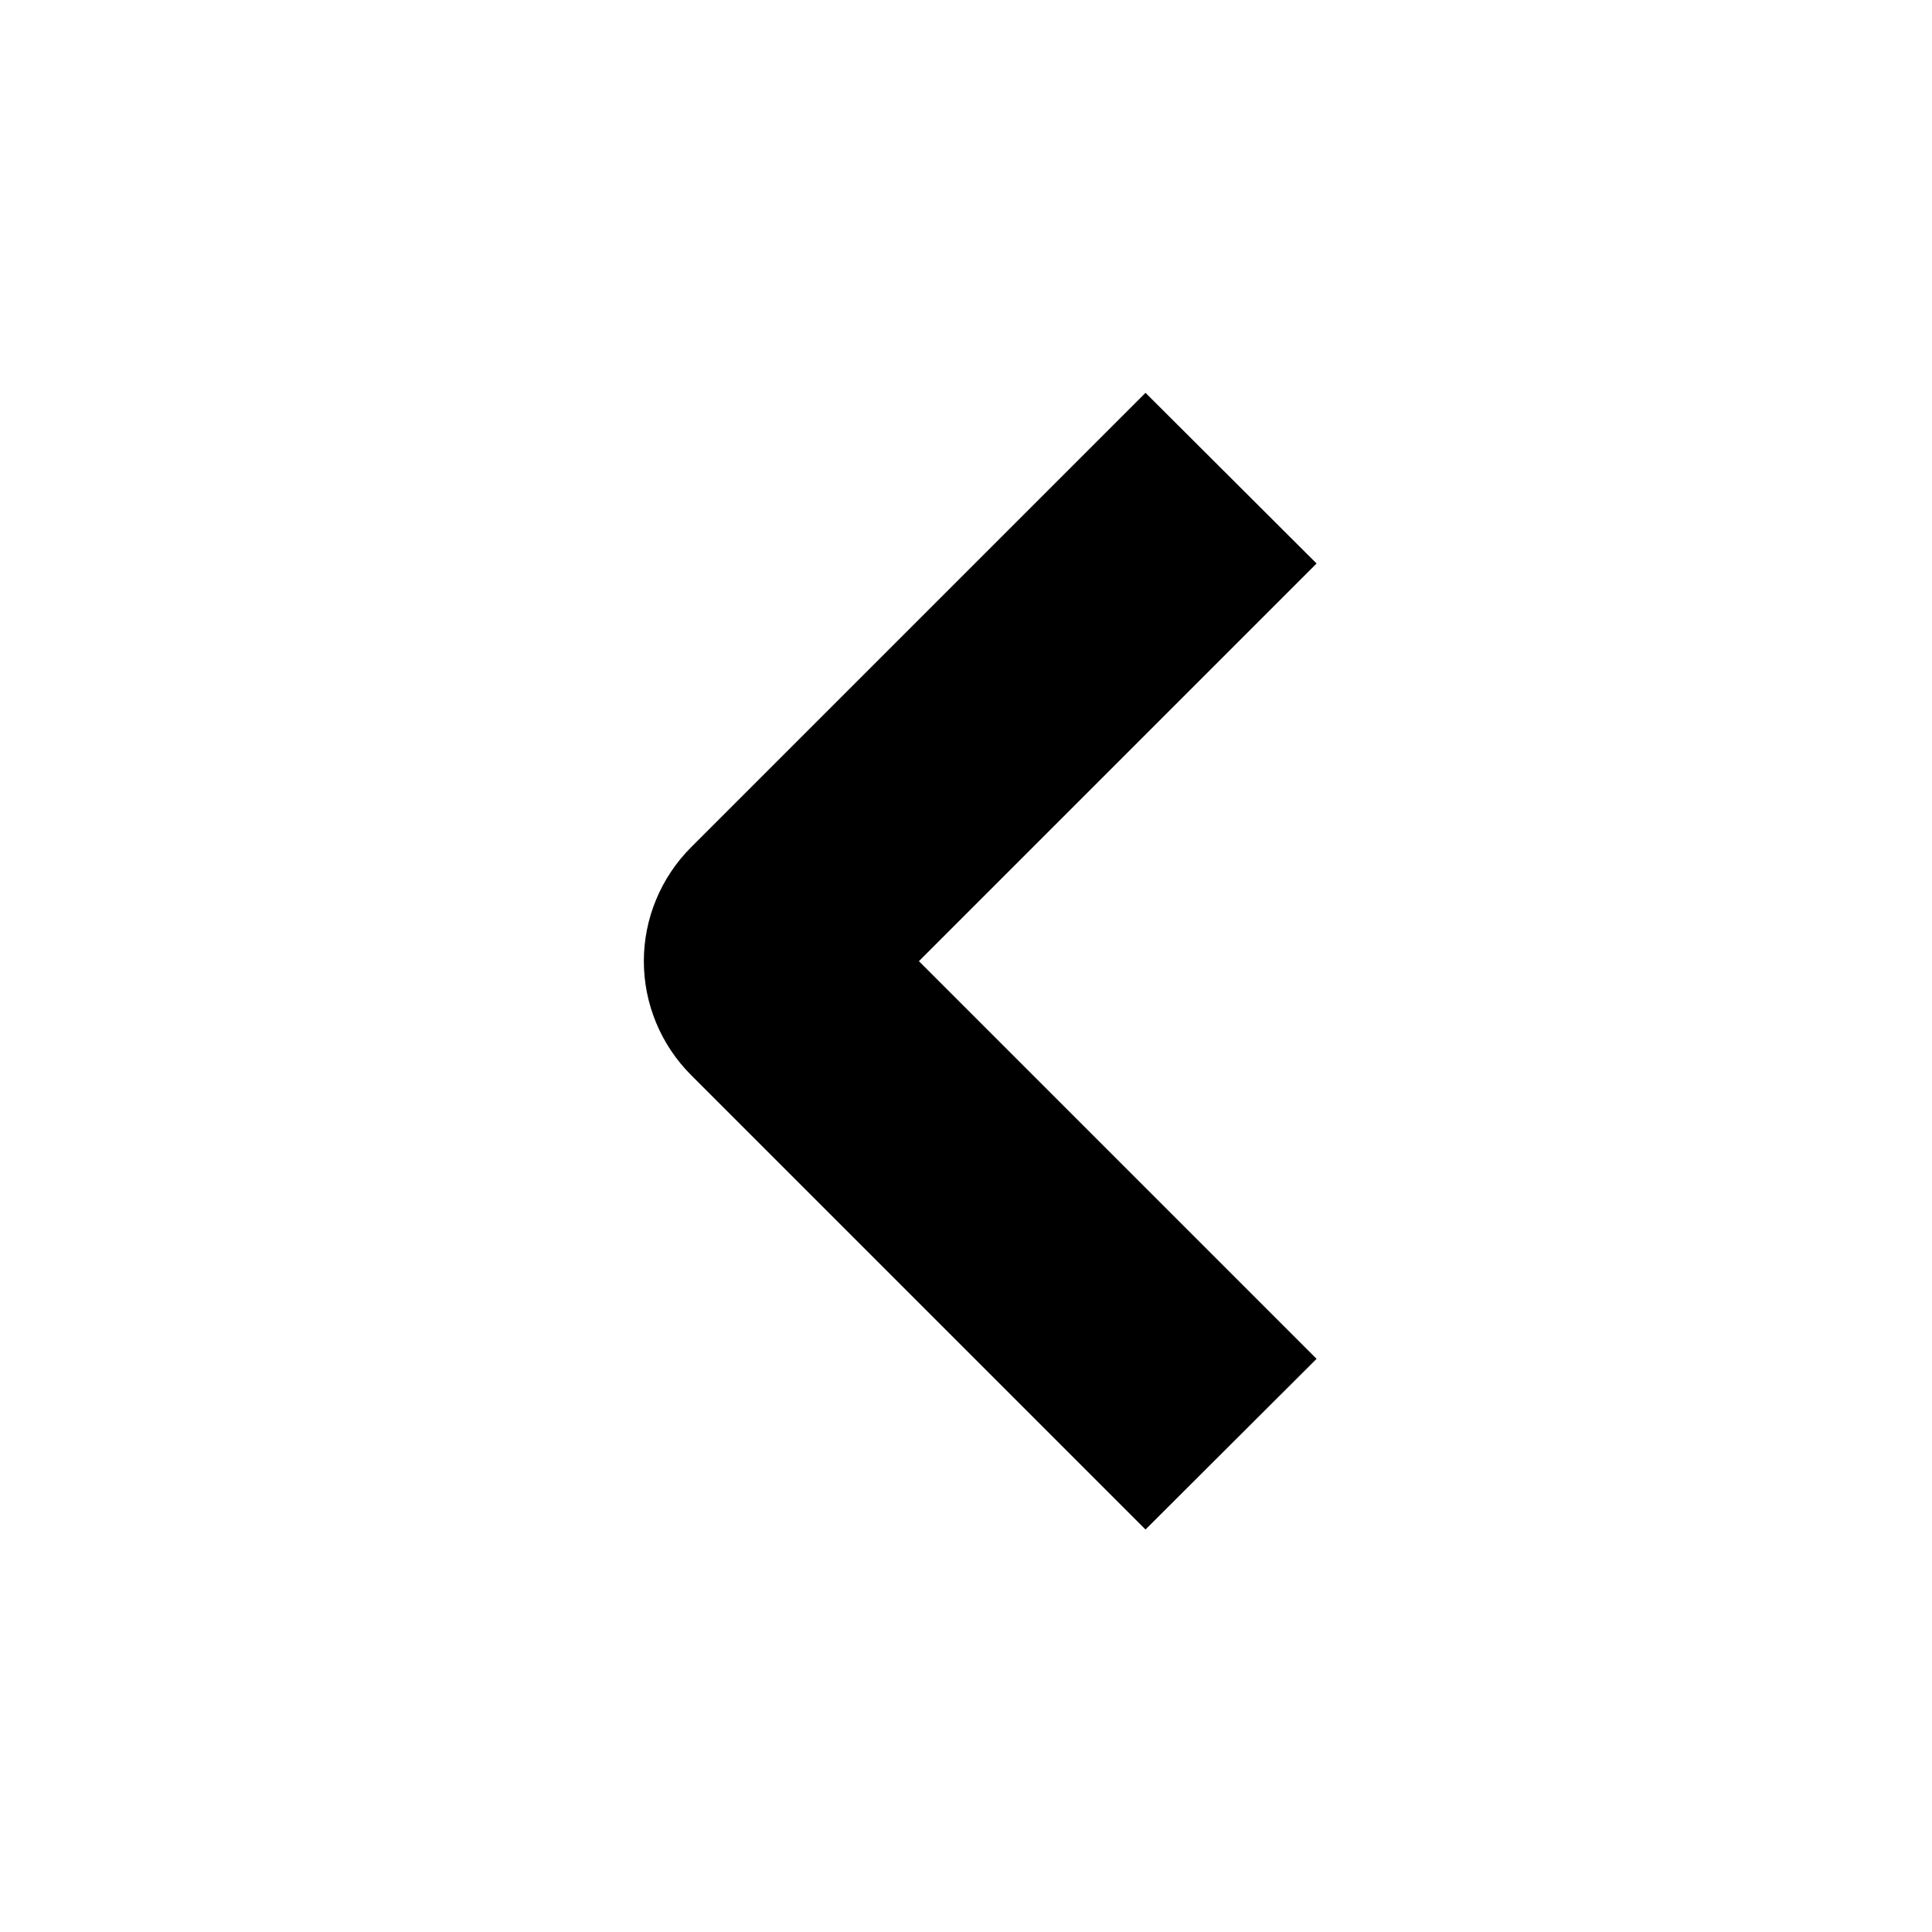
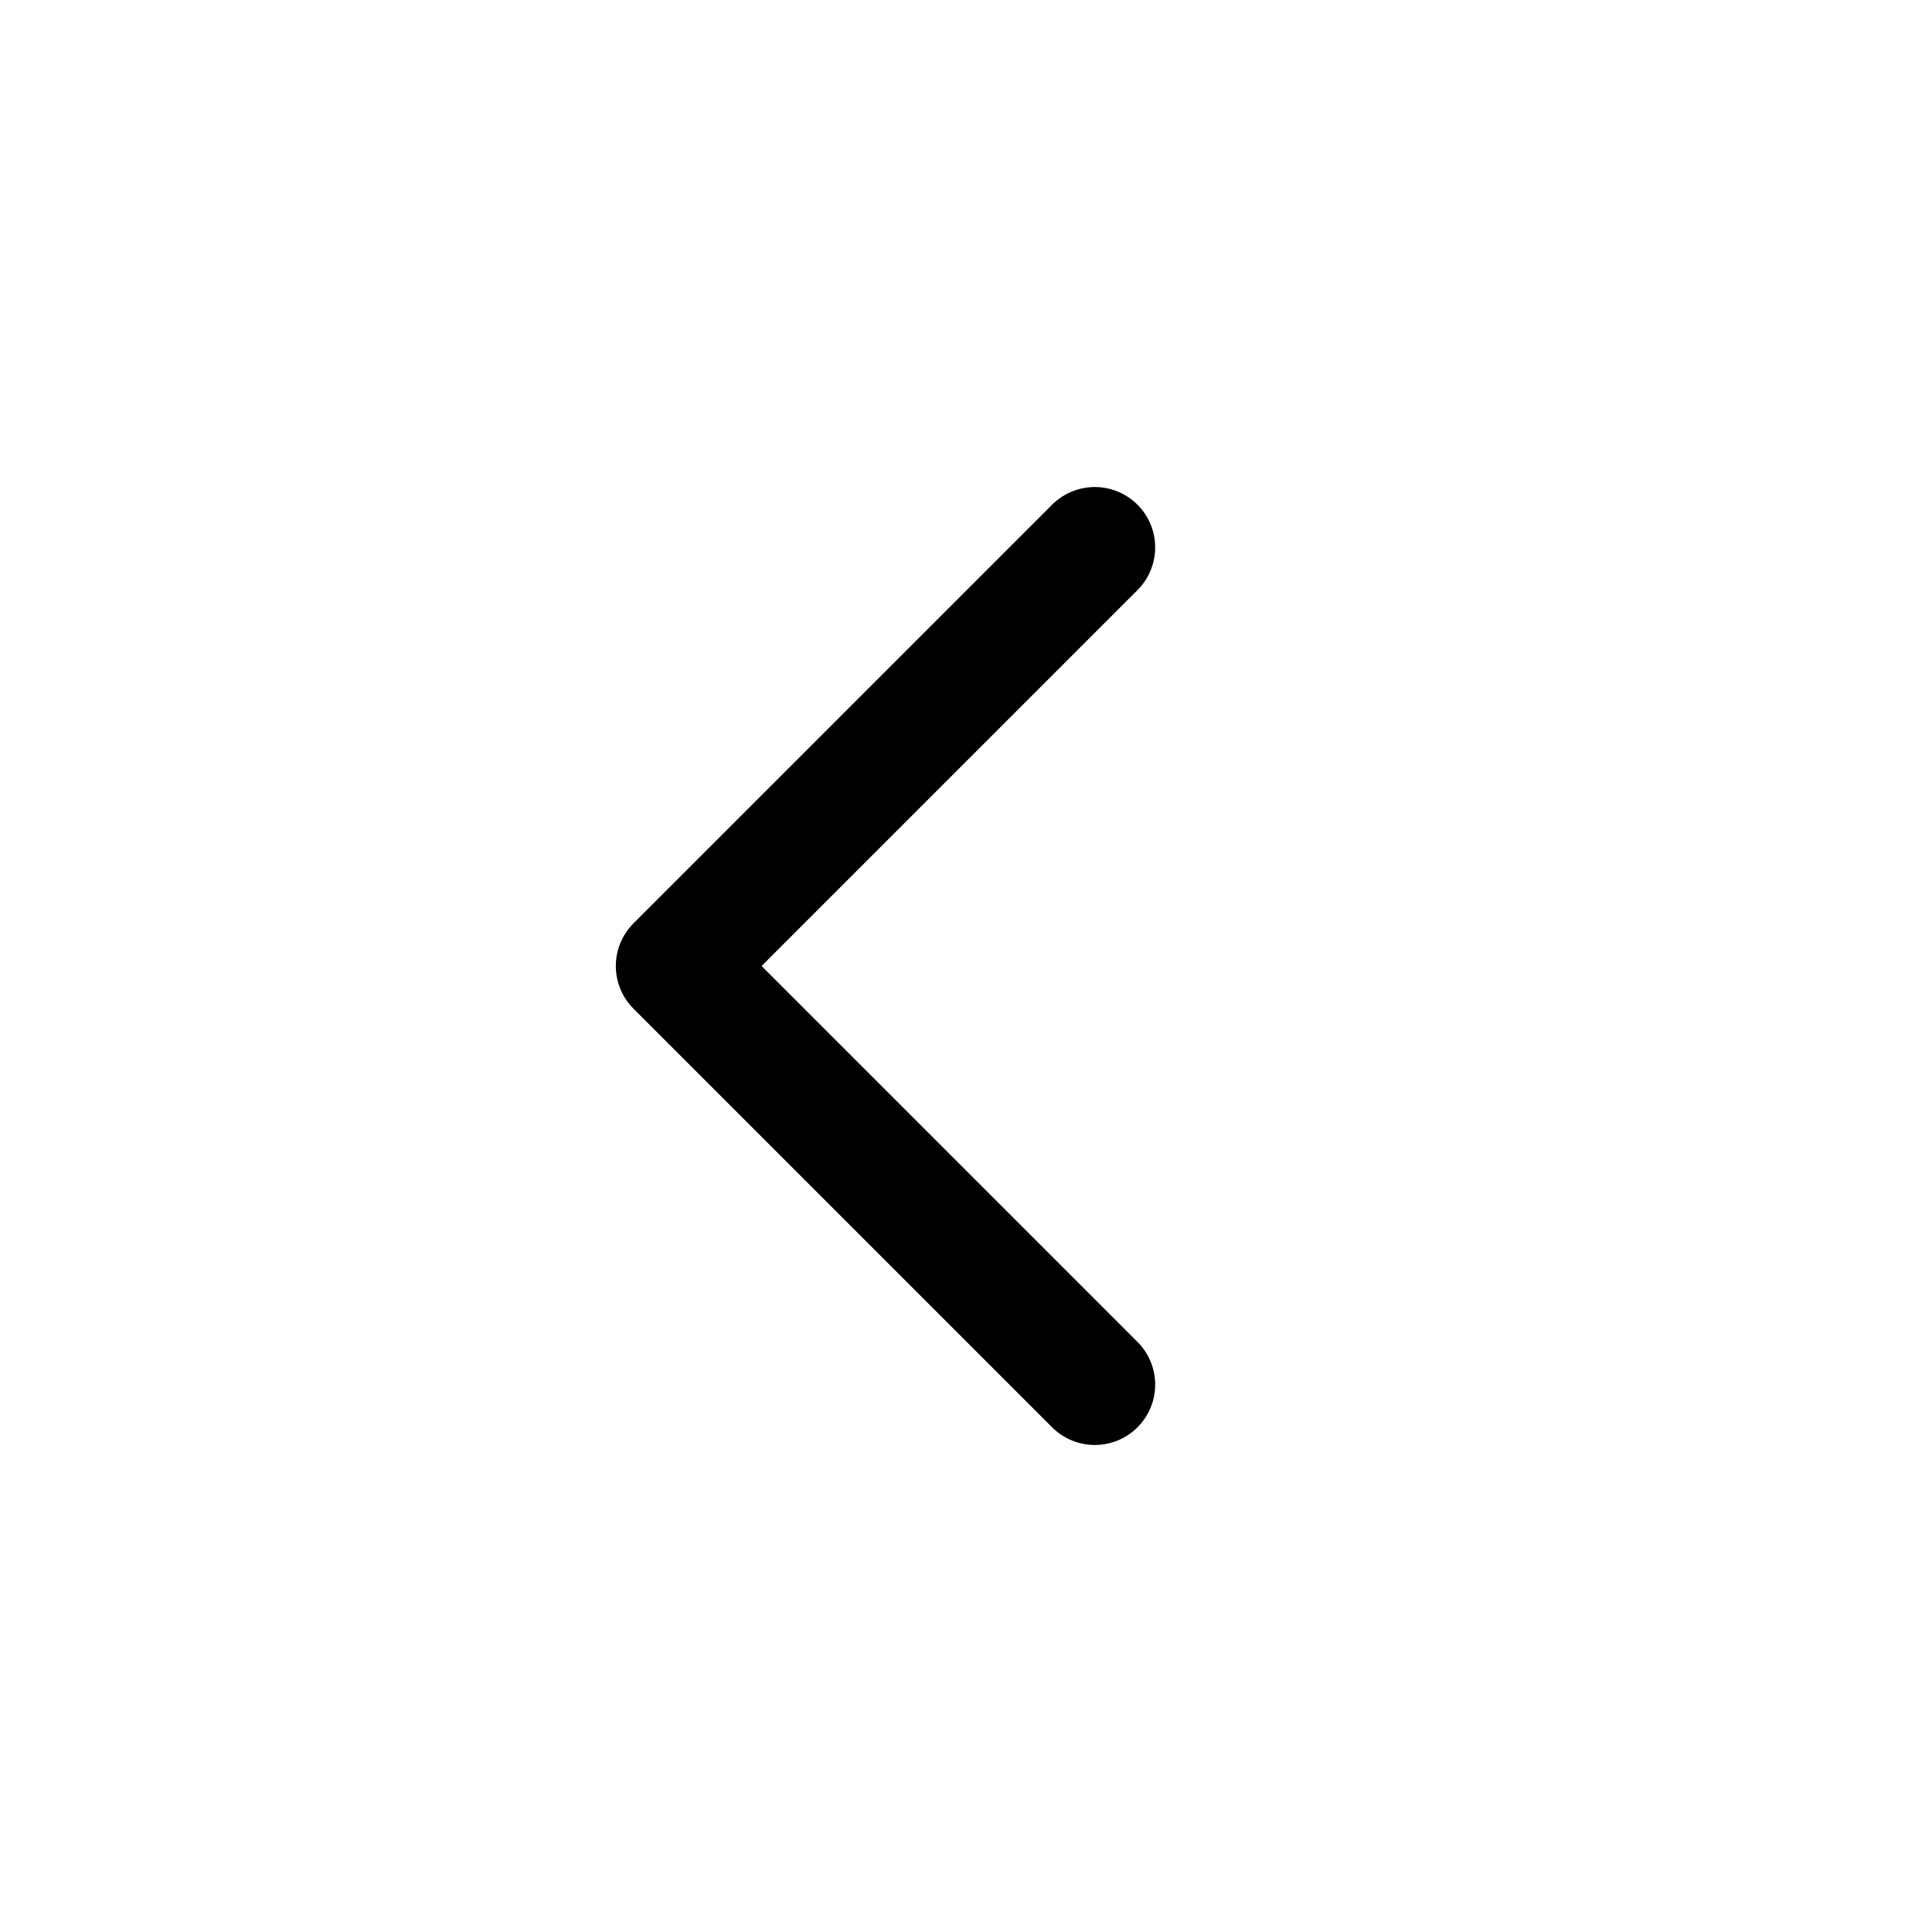
<svg xmlns="http://www.w3.org/2000/svg" width="1.5em" height="1.5em" fill="none" viewBox="0 0 24 24">
-   <path fill="currentColor" d="M14.23 4.88L16.355 7L11.415 11.94L16.355 16.88L14.23 19L8.585 13.355C8.399 13.169 8.252 12.949 8.151 12.706C8.05 12.463 7.998 12.203 7.998 11.94C7.998 11.677 8.05 11.417 8.151 11.174C8.252 10.931 8.399 10.711 8.585 10.525L14.23 4.88Z" />
+   <path stroke="currentColor" stroke-linecap="round" stroke-linejoin="round" stroke-width="1.5" d="M13.6 17.2L8.4 12L13.6 6.8" />
</svg>
